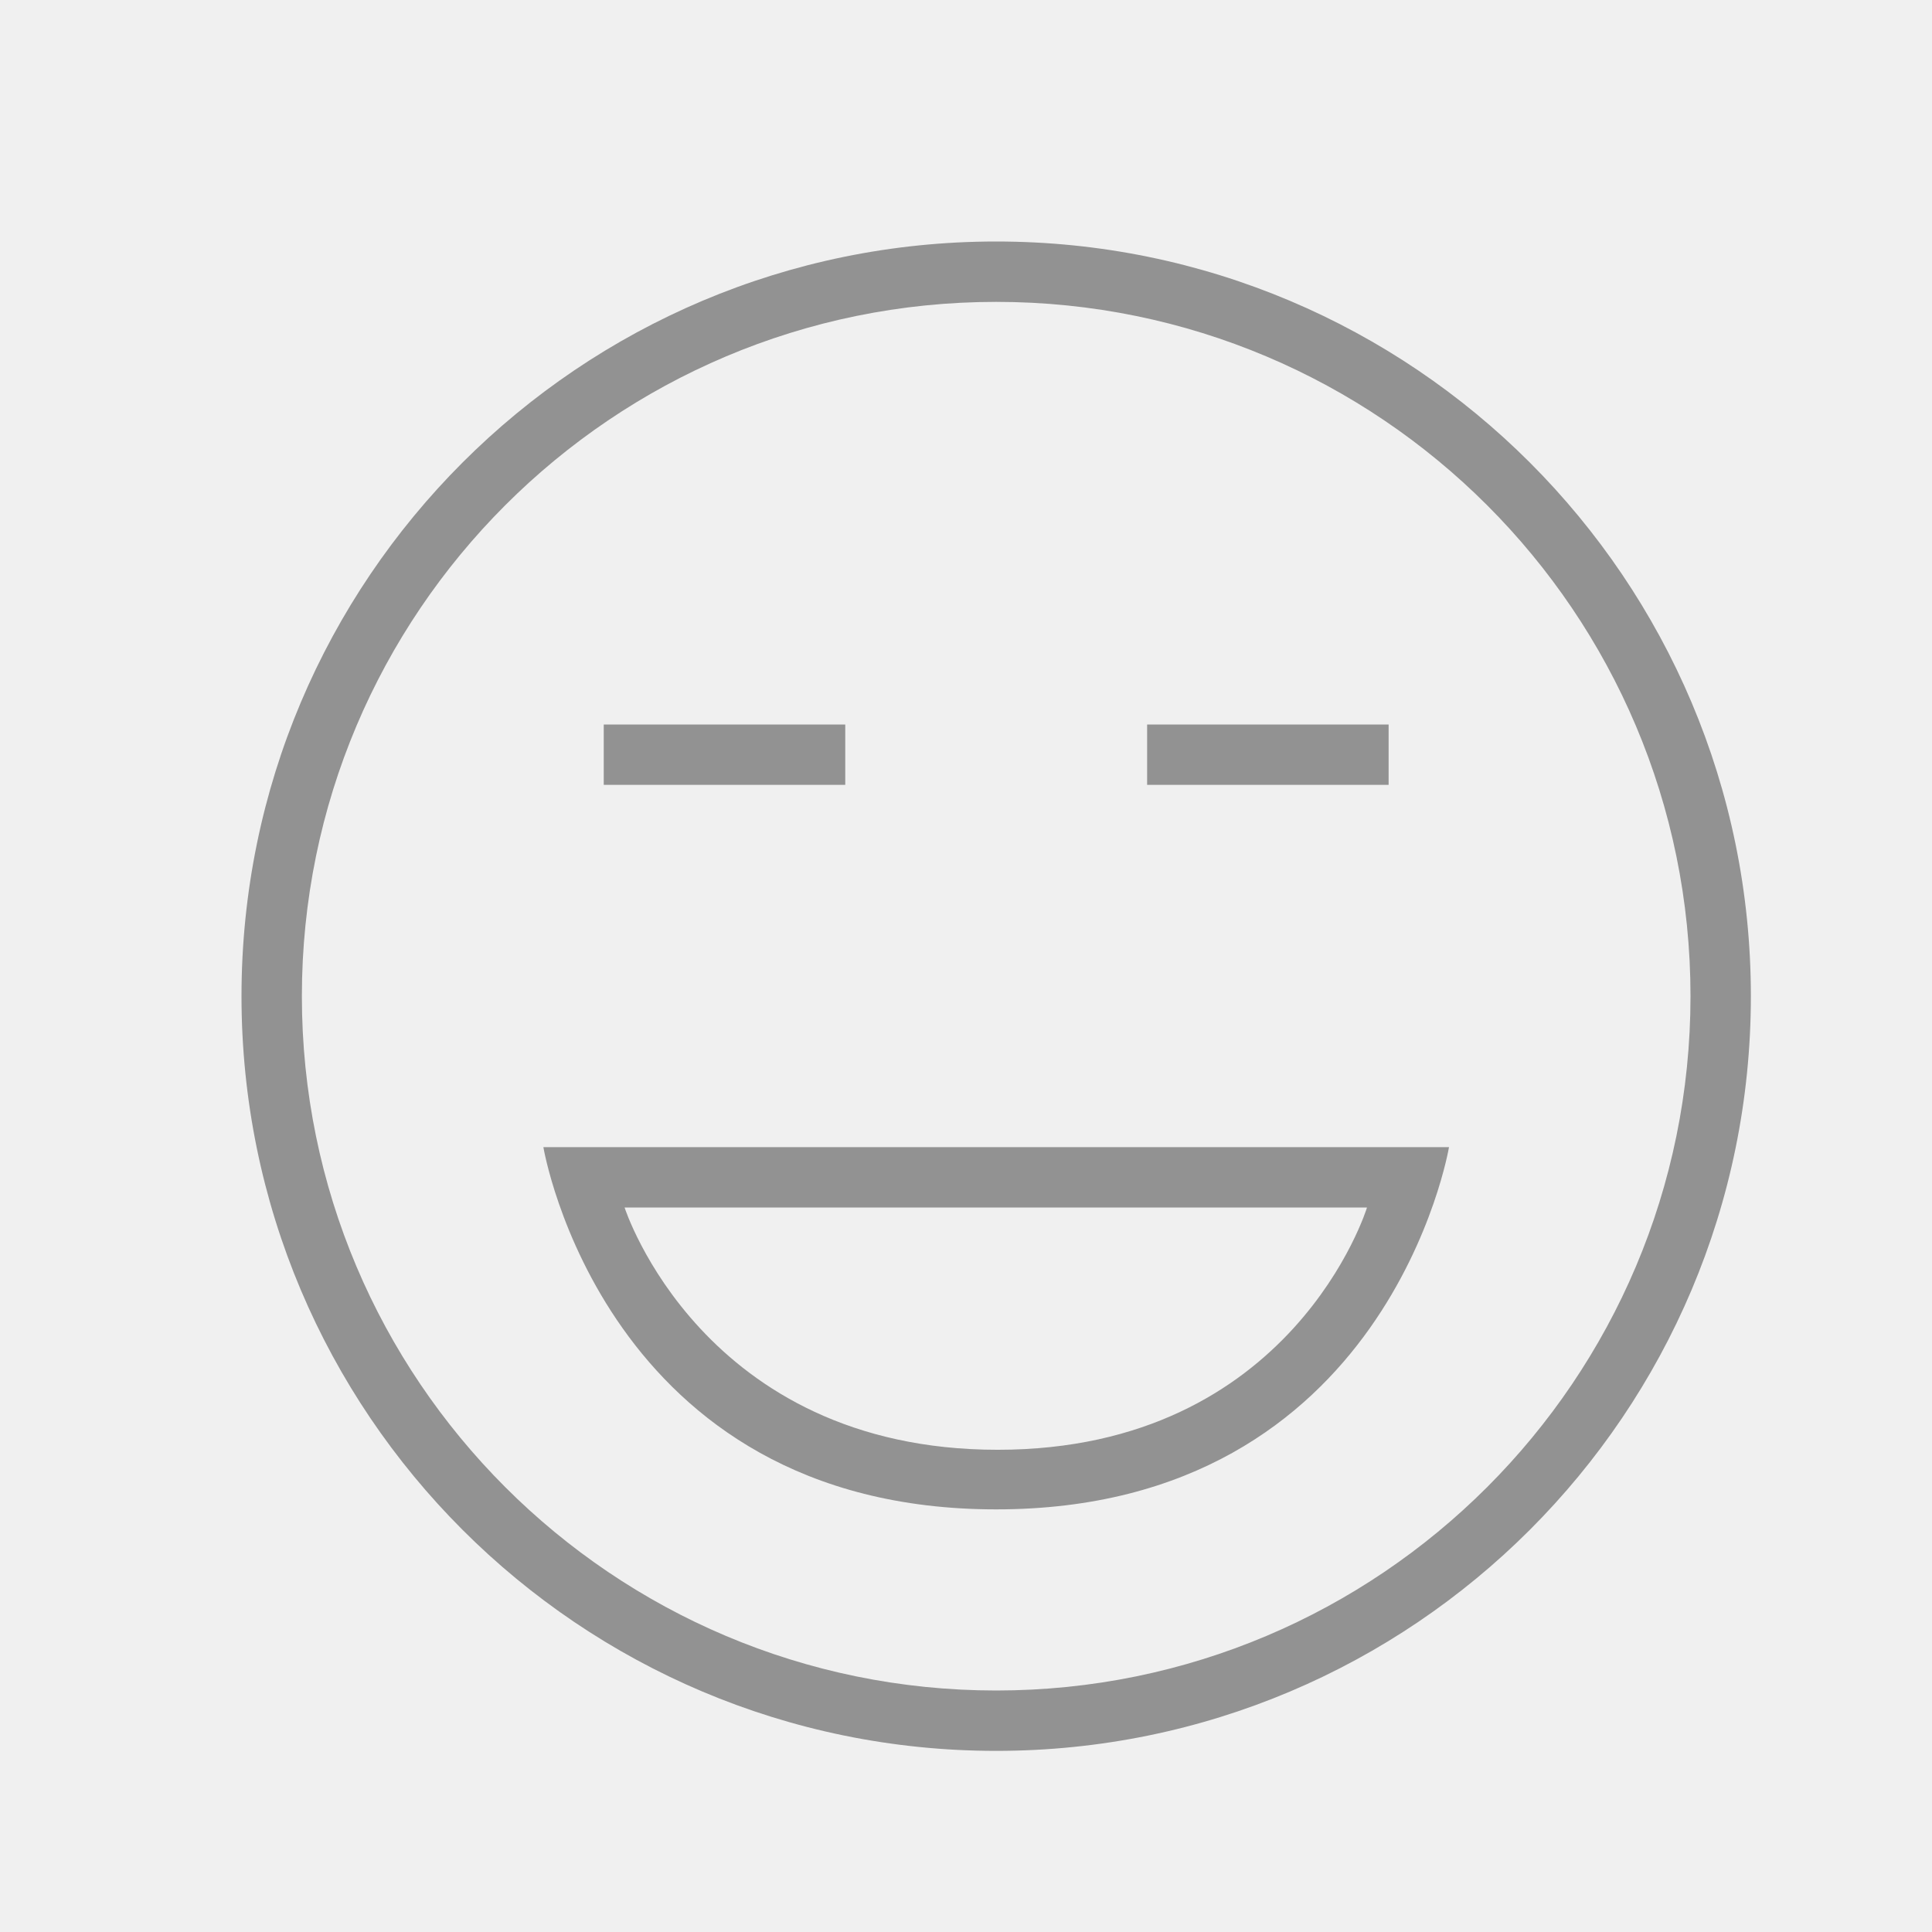
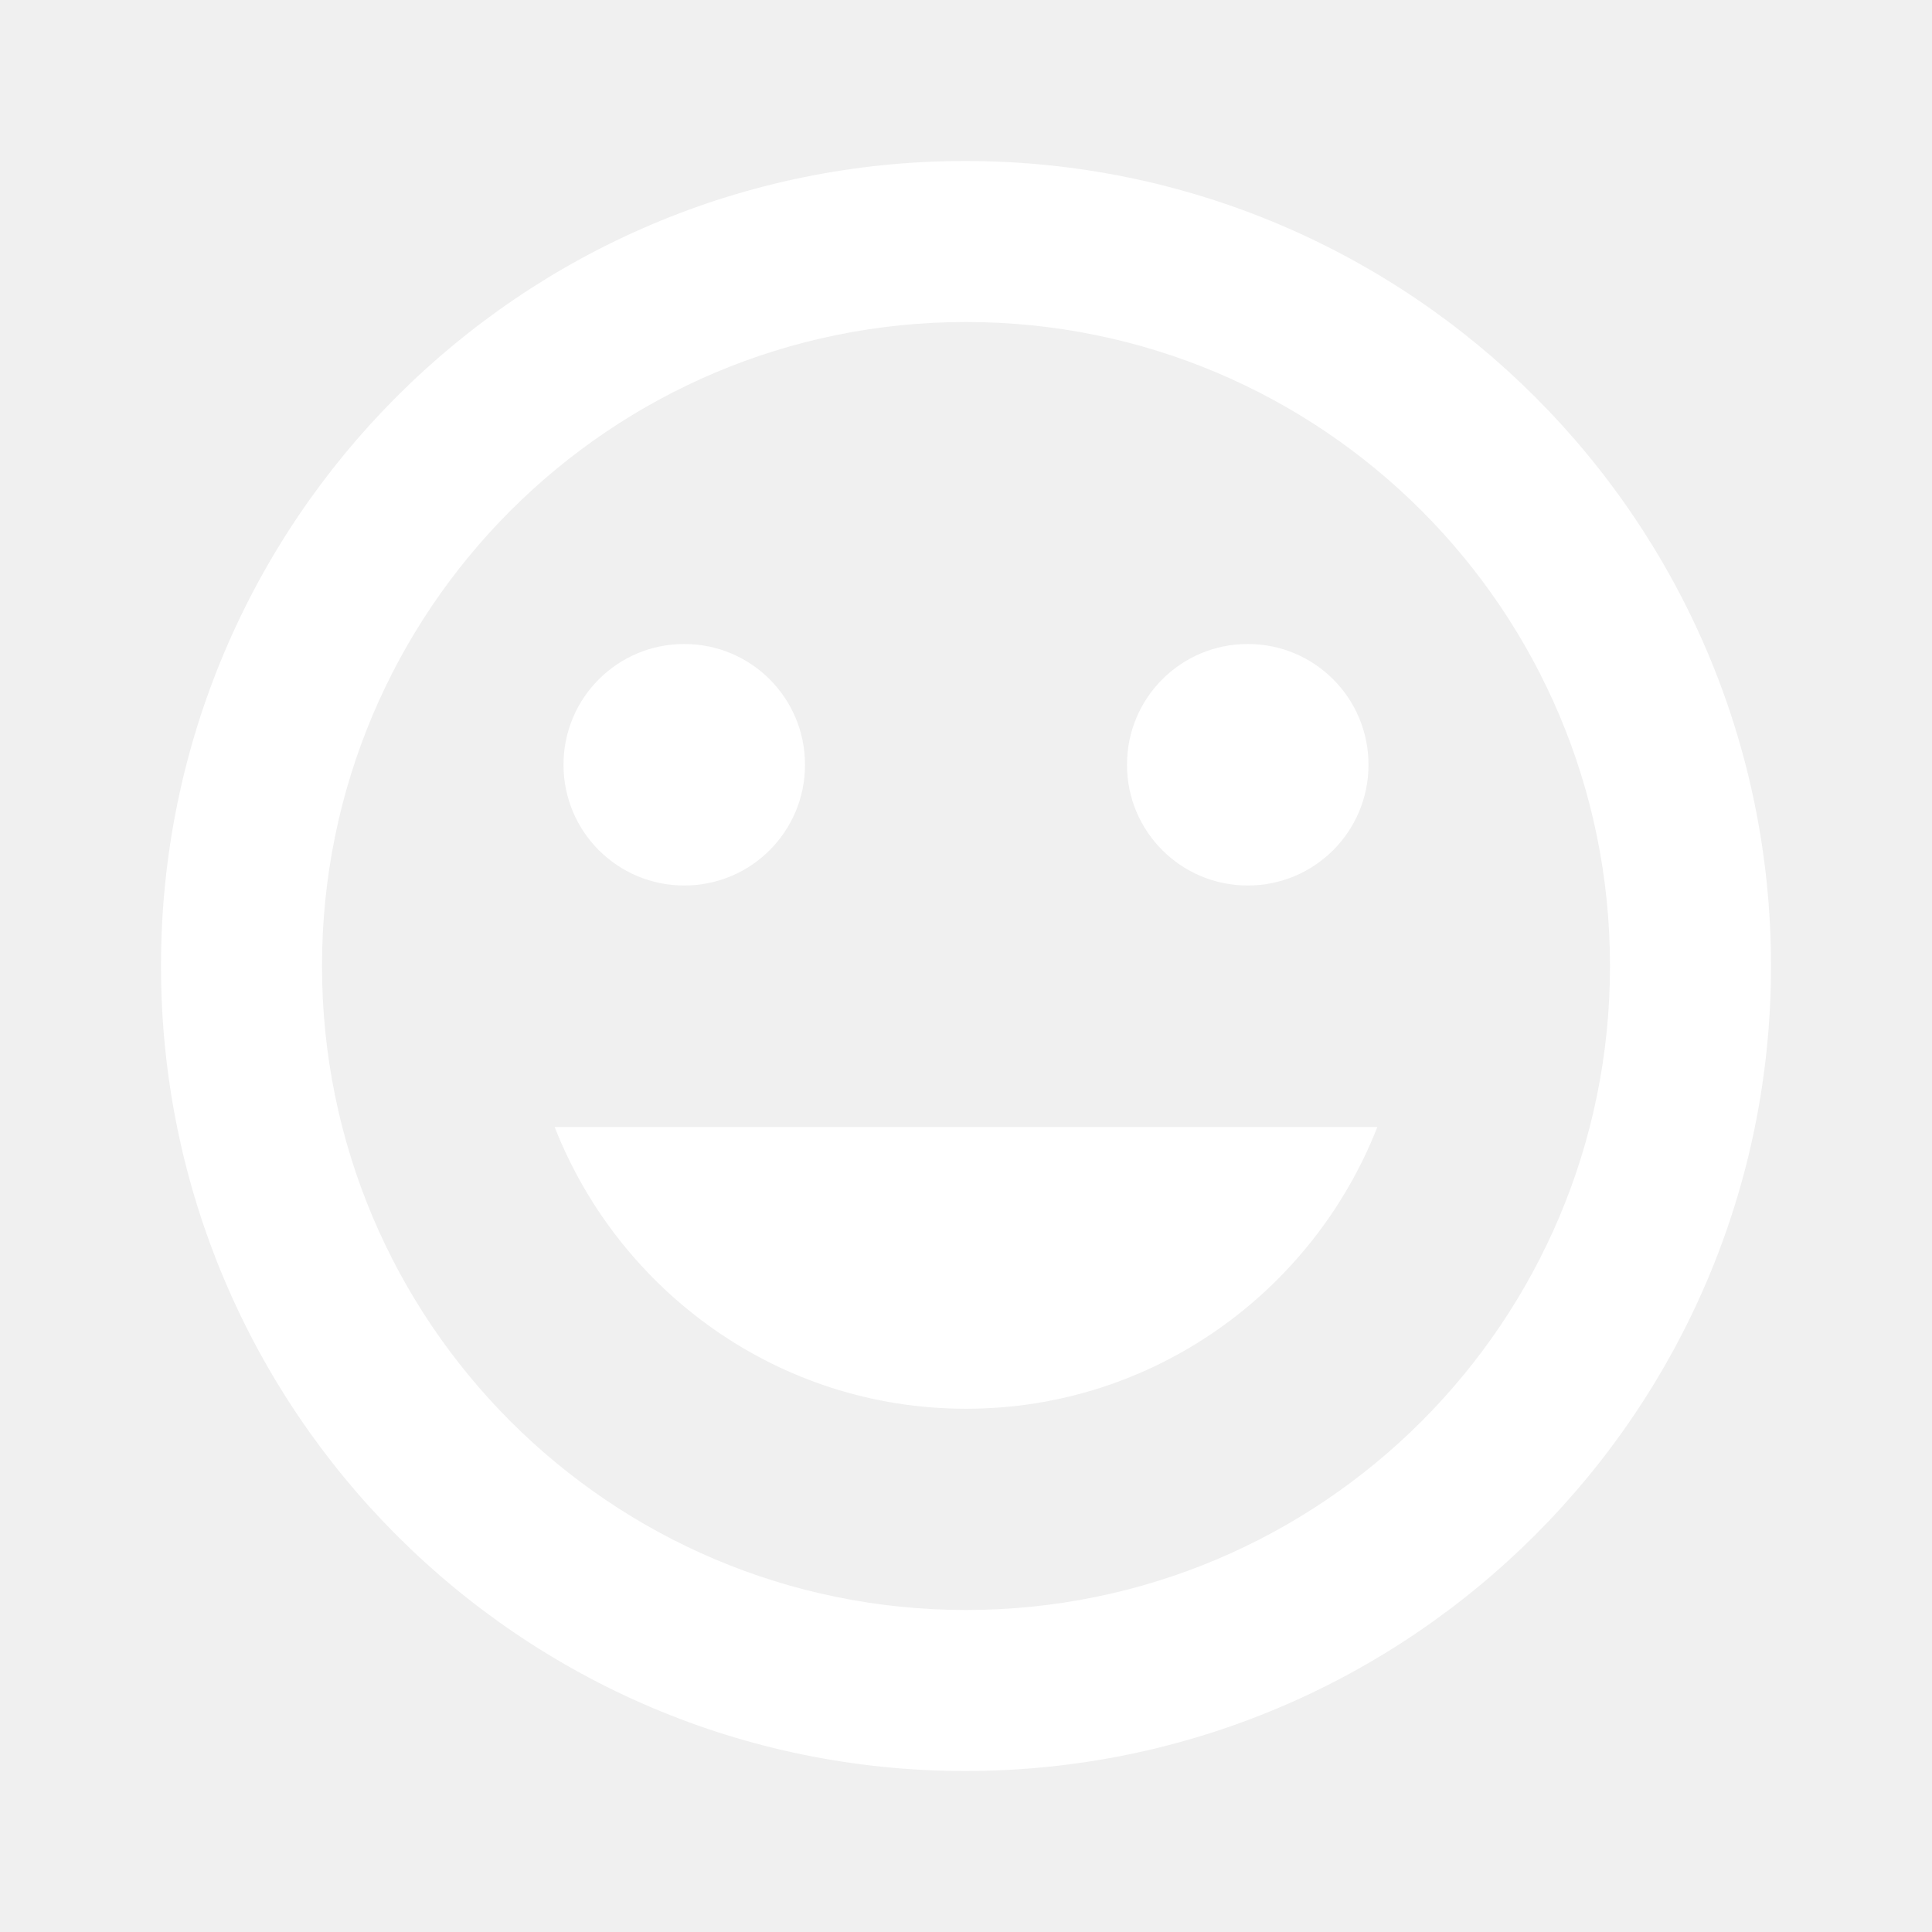
- <svg xmlns="http://www.w3.org/2000/svg" height="32px" version="1.1" viewBox="0 0 32 32" width="32px">
-   <defs />
-   <g fill="none" fill-rule="evenodd" id="Page-1" stroke="none" stroke-width="1">
-     <g fill="#929292" id="icon-12-laughing-face">
-       <path d="M16.5,29 C23.404,29 29,23.404 29,16.5 C29,9.596 23.404,4 16.5,4 C9.596,4 4,9.596 4,16.5 C4,23.404 9.596,29 16.5,29 L16.5,29 Z M16.5,28 C22.851,28 28,22.851 28,16.5 C28,10.149 22.851,5 16.5,5 C10.149,5 5,10.149 5,16.5 C5,22.851 10.149,28 16.5,28 L16.5,28 Z M9,19 C9,19 10,25 16.5,25 C23,25 24,19 24,19 L9,19 L9,19 Z M10.345,20 C10.345,20 11.632,24.013 16.525,24.013 C21.417,24.013 22.642,20 22.642,20 L10.345,20 L10.345,20 Z M10,12 L10,13 L14,13 L14,12 L10,12 L10,12 Z M19,12 L19,13 L23,13 L23,12 L19,12 L19,12 Z" id="laughing-face" />
-     </g>
-   </g>
+ <svg xmlns="http://www.w3.org/2000/svg" viewBox="0 0 24 24" fill="white" width="18px" height="18px">
+   <path d="M0 0h24v24H0z" fill="none" />
+   <path d="M11.99 2C6.47 2 2 6.48 2 12s4.47 10 9.99 10C17.52 22 22 17.52 22 12S17.52 2 11.99 2zM12 20c-4.42 0-8-3.58-8-8s3.58-8 8-8 8 3.58 8 8-3.58 8-8 8zm3.5-9c.83 0 1.5-.67 1.5-1.5S16.33 8 15.5 8 14 8.67 14 9.5s.67 1.5 1.5 1.5zm-7 0c.83 0 1.5-.67 1.5-1.5S9.33 8 8.5 8 7 8.67 7 9.5 7.67 11 8.5 11zm3.5 6.5c2.33 0 4.31-1.46 5.11-3.5H6.89c.8 2.04 2.78 3.5 5.11 3.5z" />
</svg>
